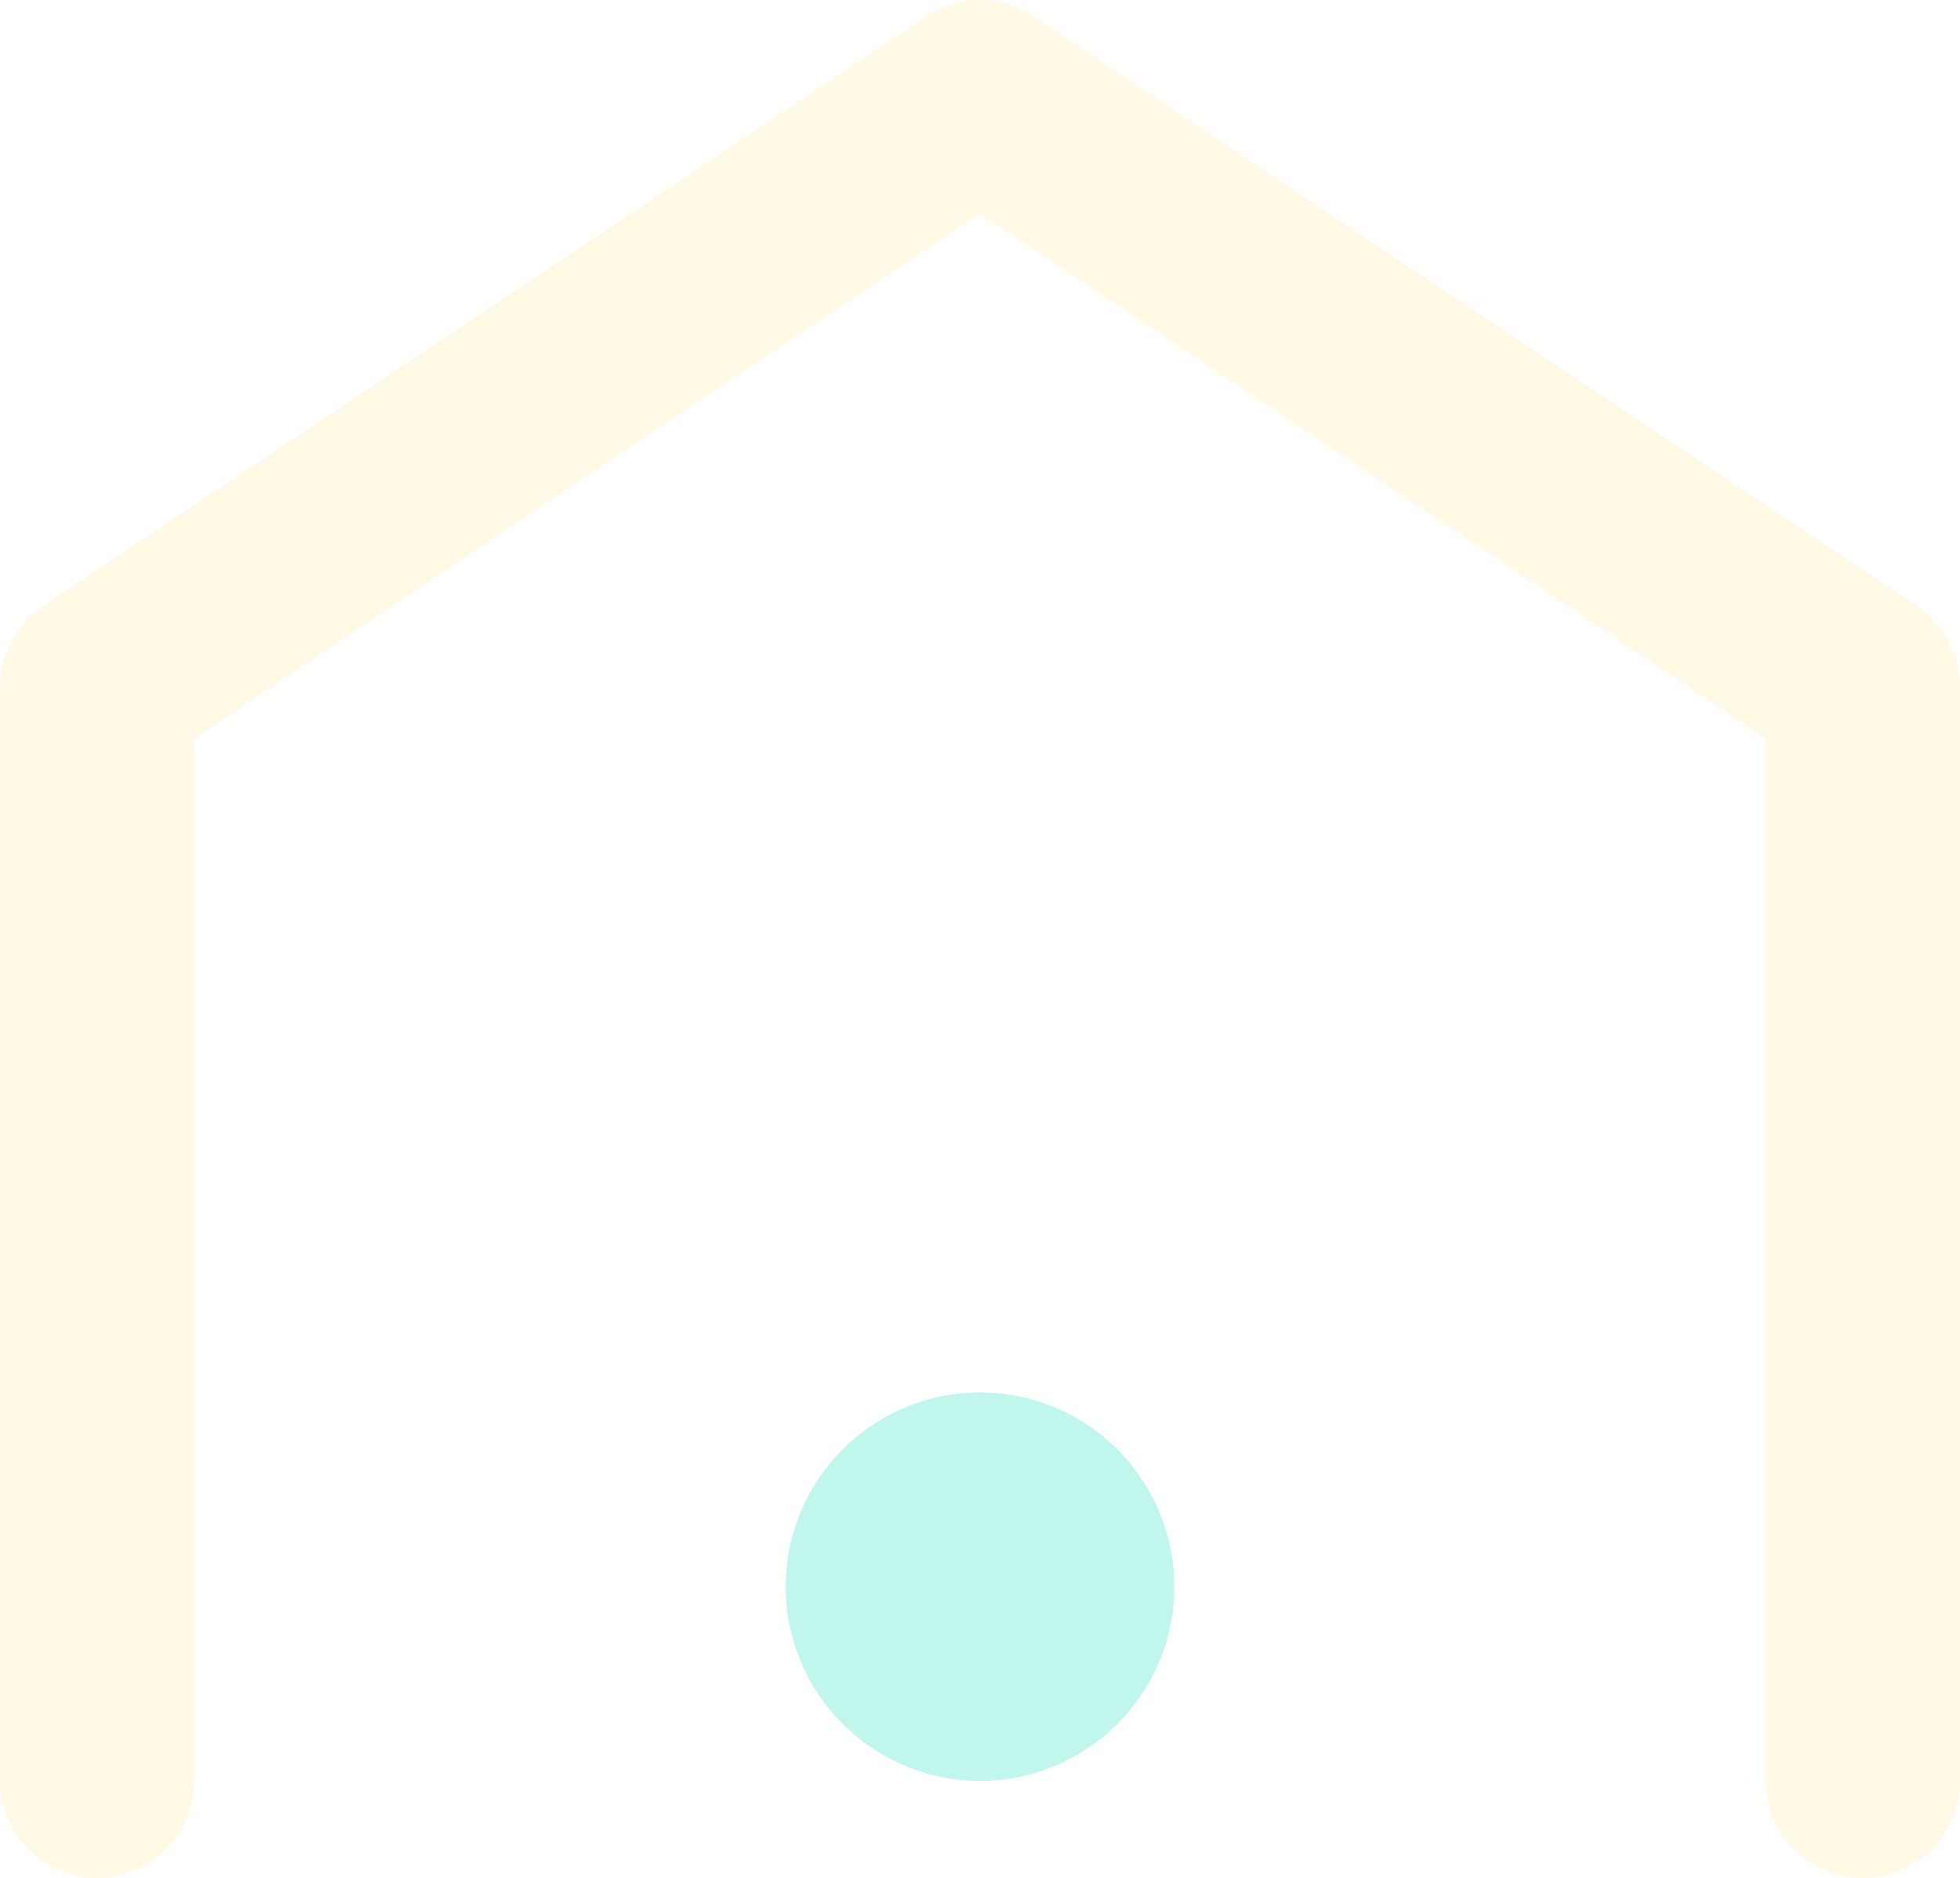
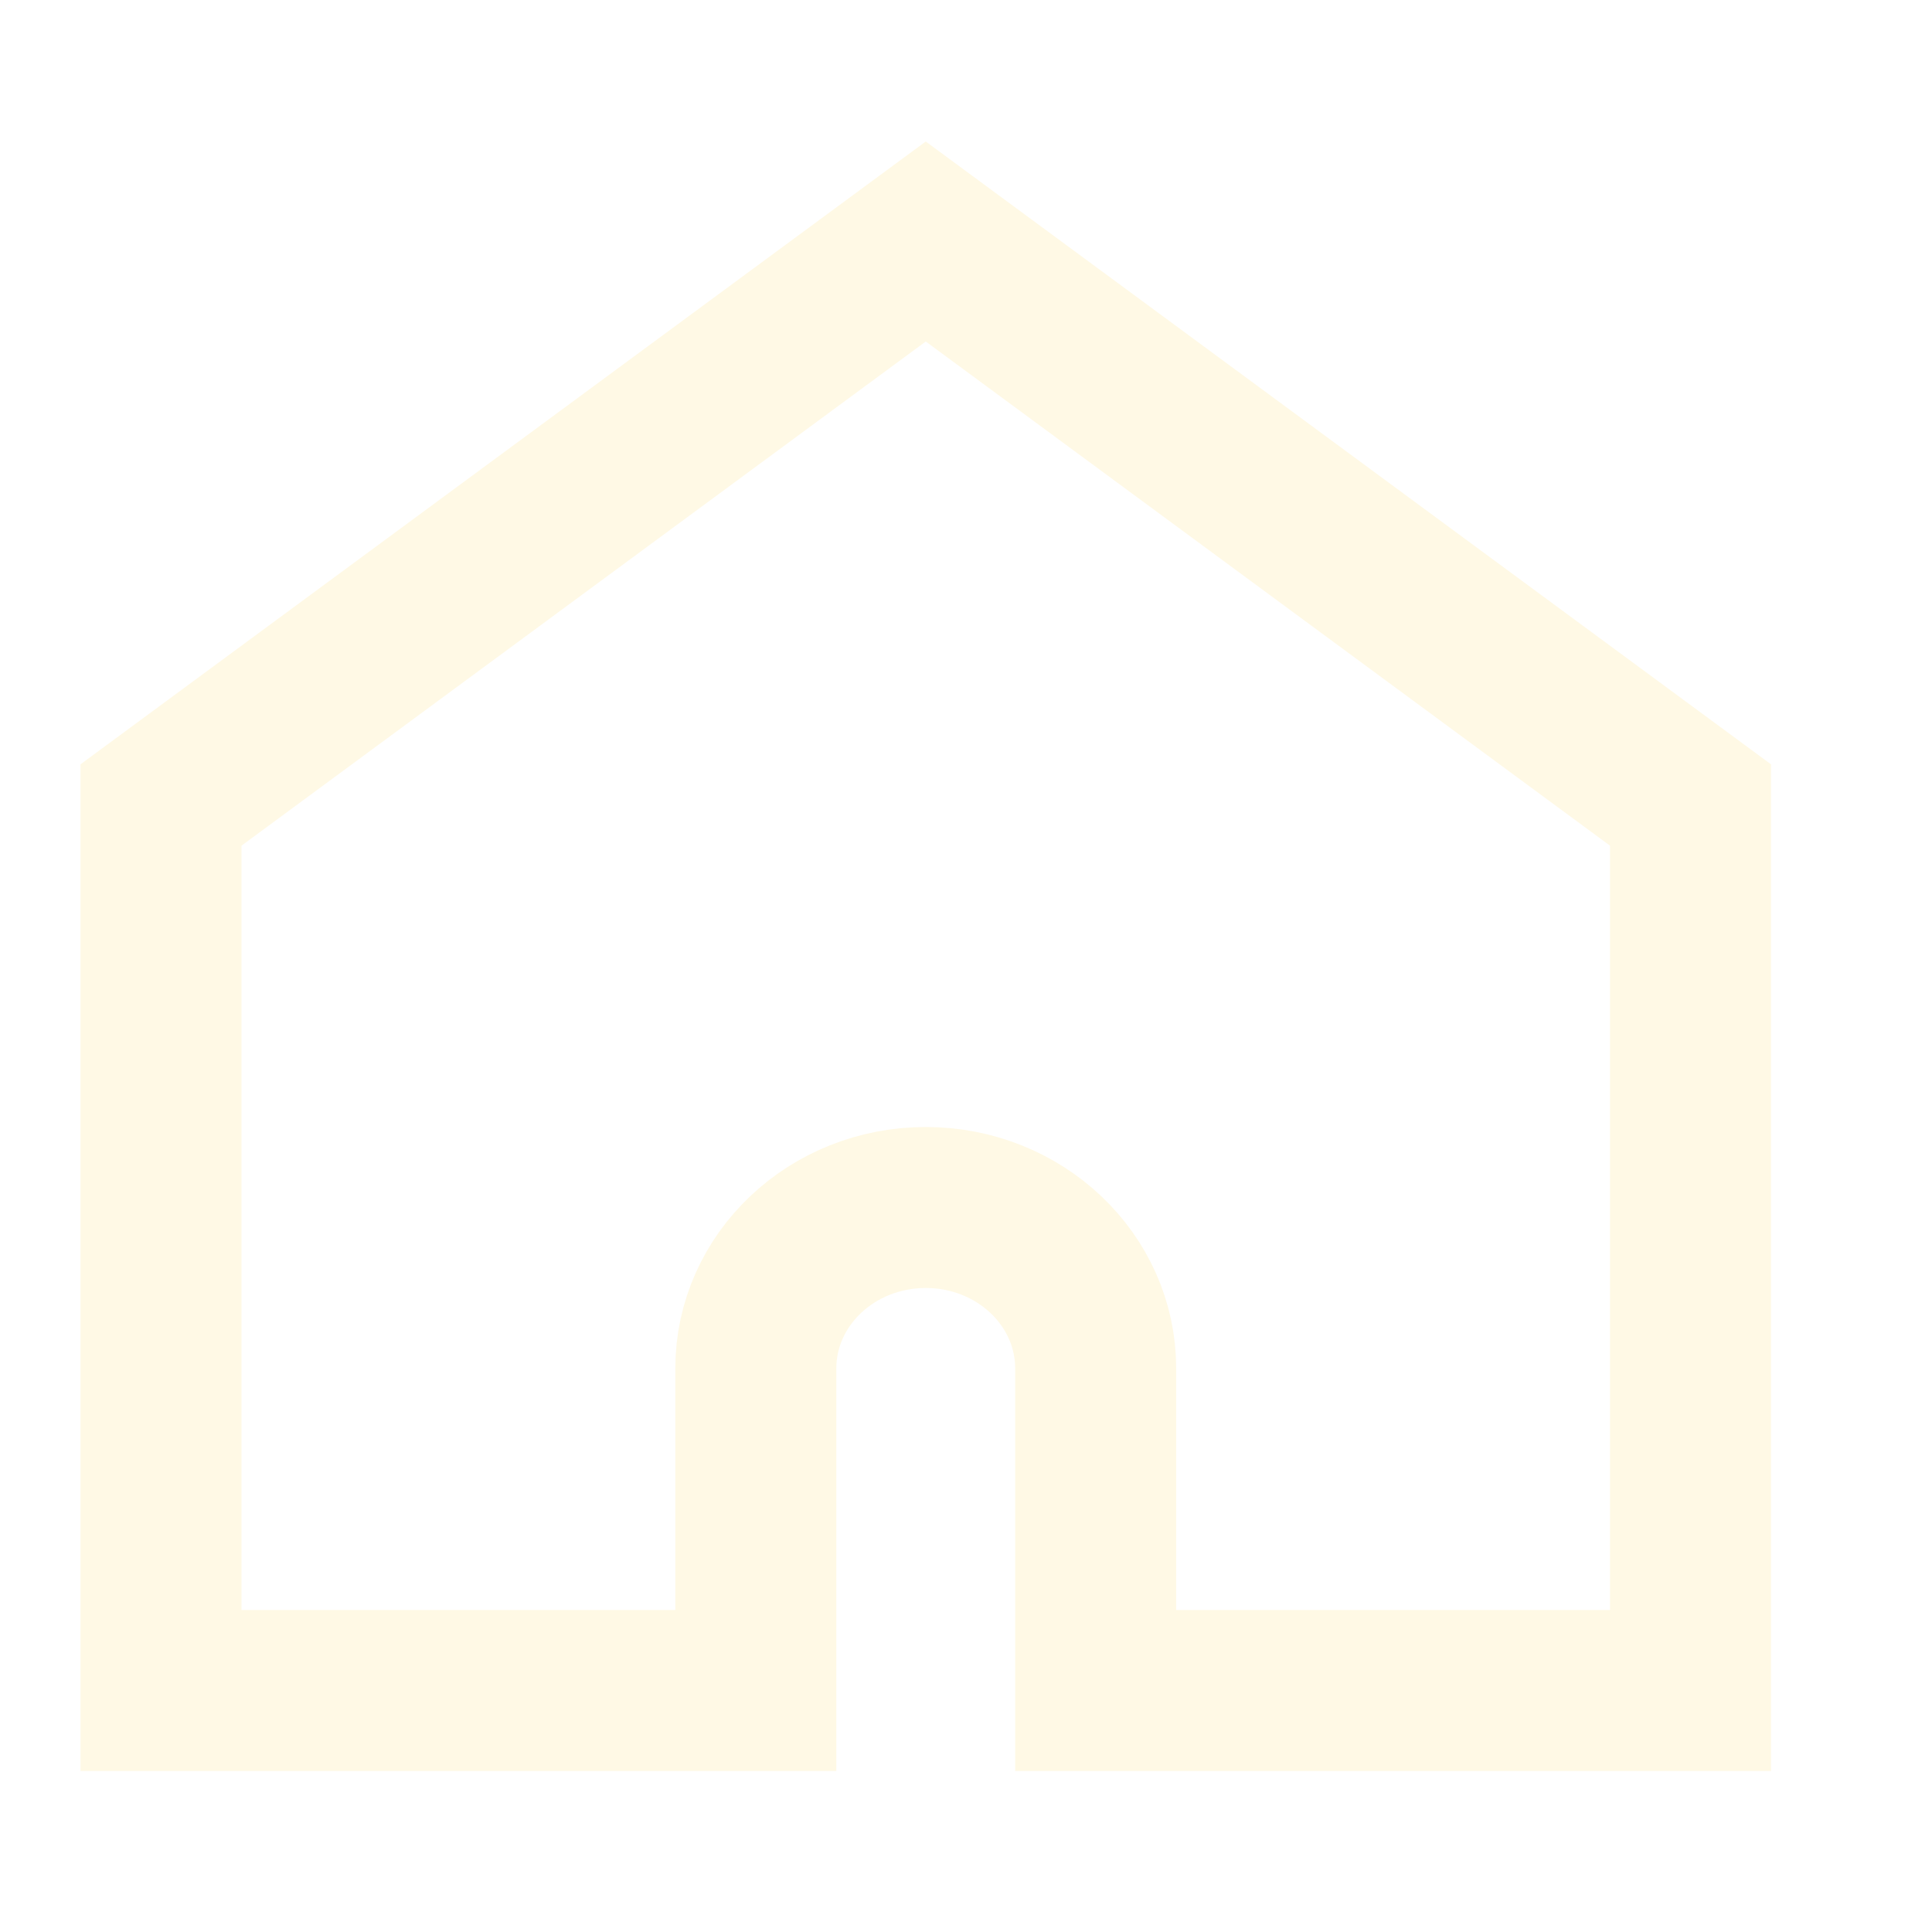
- <svg xmlns="http://www.w3.org/2000/svg" viewBox="0 0 20.18 19.34">
-   <defs>
-     <style>.cls-1{fill:none;stroke:#fff9e5;stroke-linecap:round;stroke-linejoin:round;stroke-width:2px;}.cls-2{fill:#c1f6ed;}</style>
-   </defs>
-   <g id="Layer_2" data-name="Layer 2">
-     <g id="Layer_1-2" data-name="Layer 1">
-       <polyline class="cls-1" points="19.18 18.34 19.18 7.07 10.09 1 1 7.07 1 18.34" />
-       <circle class="cls-2" cx="10.09" cy="16.34" r="2" />
-     </g>
-   </g>
+ <svg xmlns="http://www.w3.org/2000/svg" width="24" height="24">
+   <path fill="none" fill-rule="evenodd" stroke="#FFF9E5" stroke-width="2" d="M21 21V10l-9.5-7L2 10v11h7.389v-4c0-1.105.945-2 2.111-2h0c1.166 0 2.111.895 2.111 2v4H21z" />
</svg>
